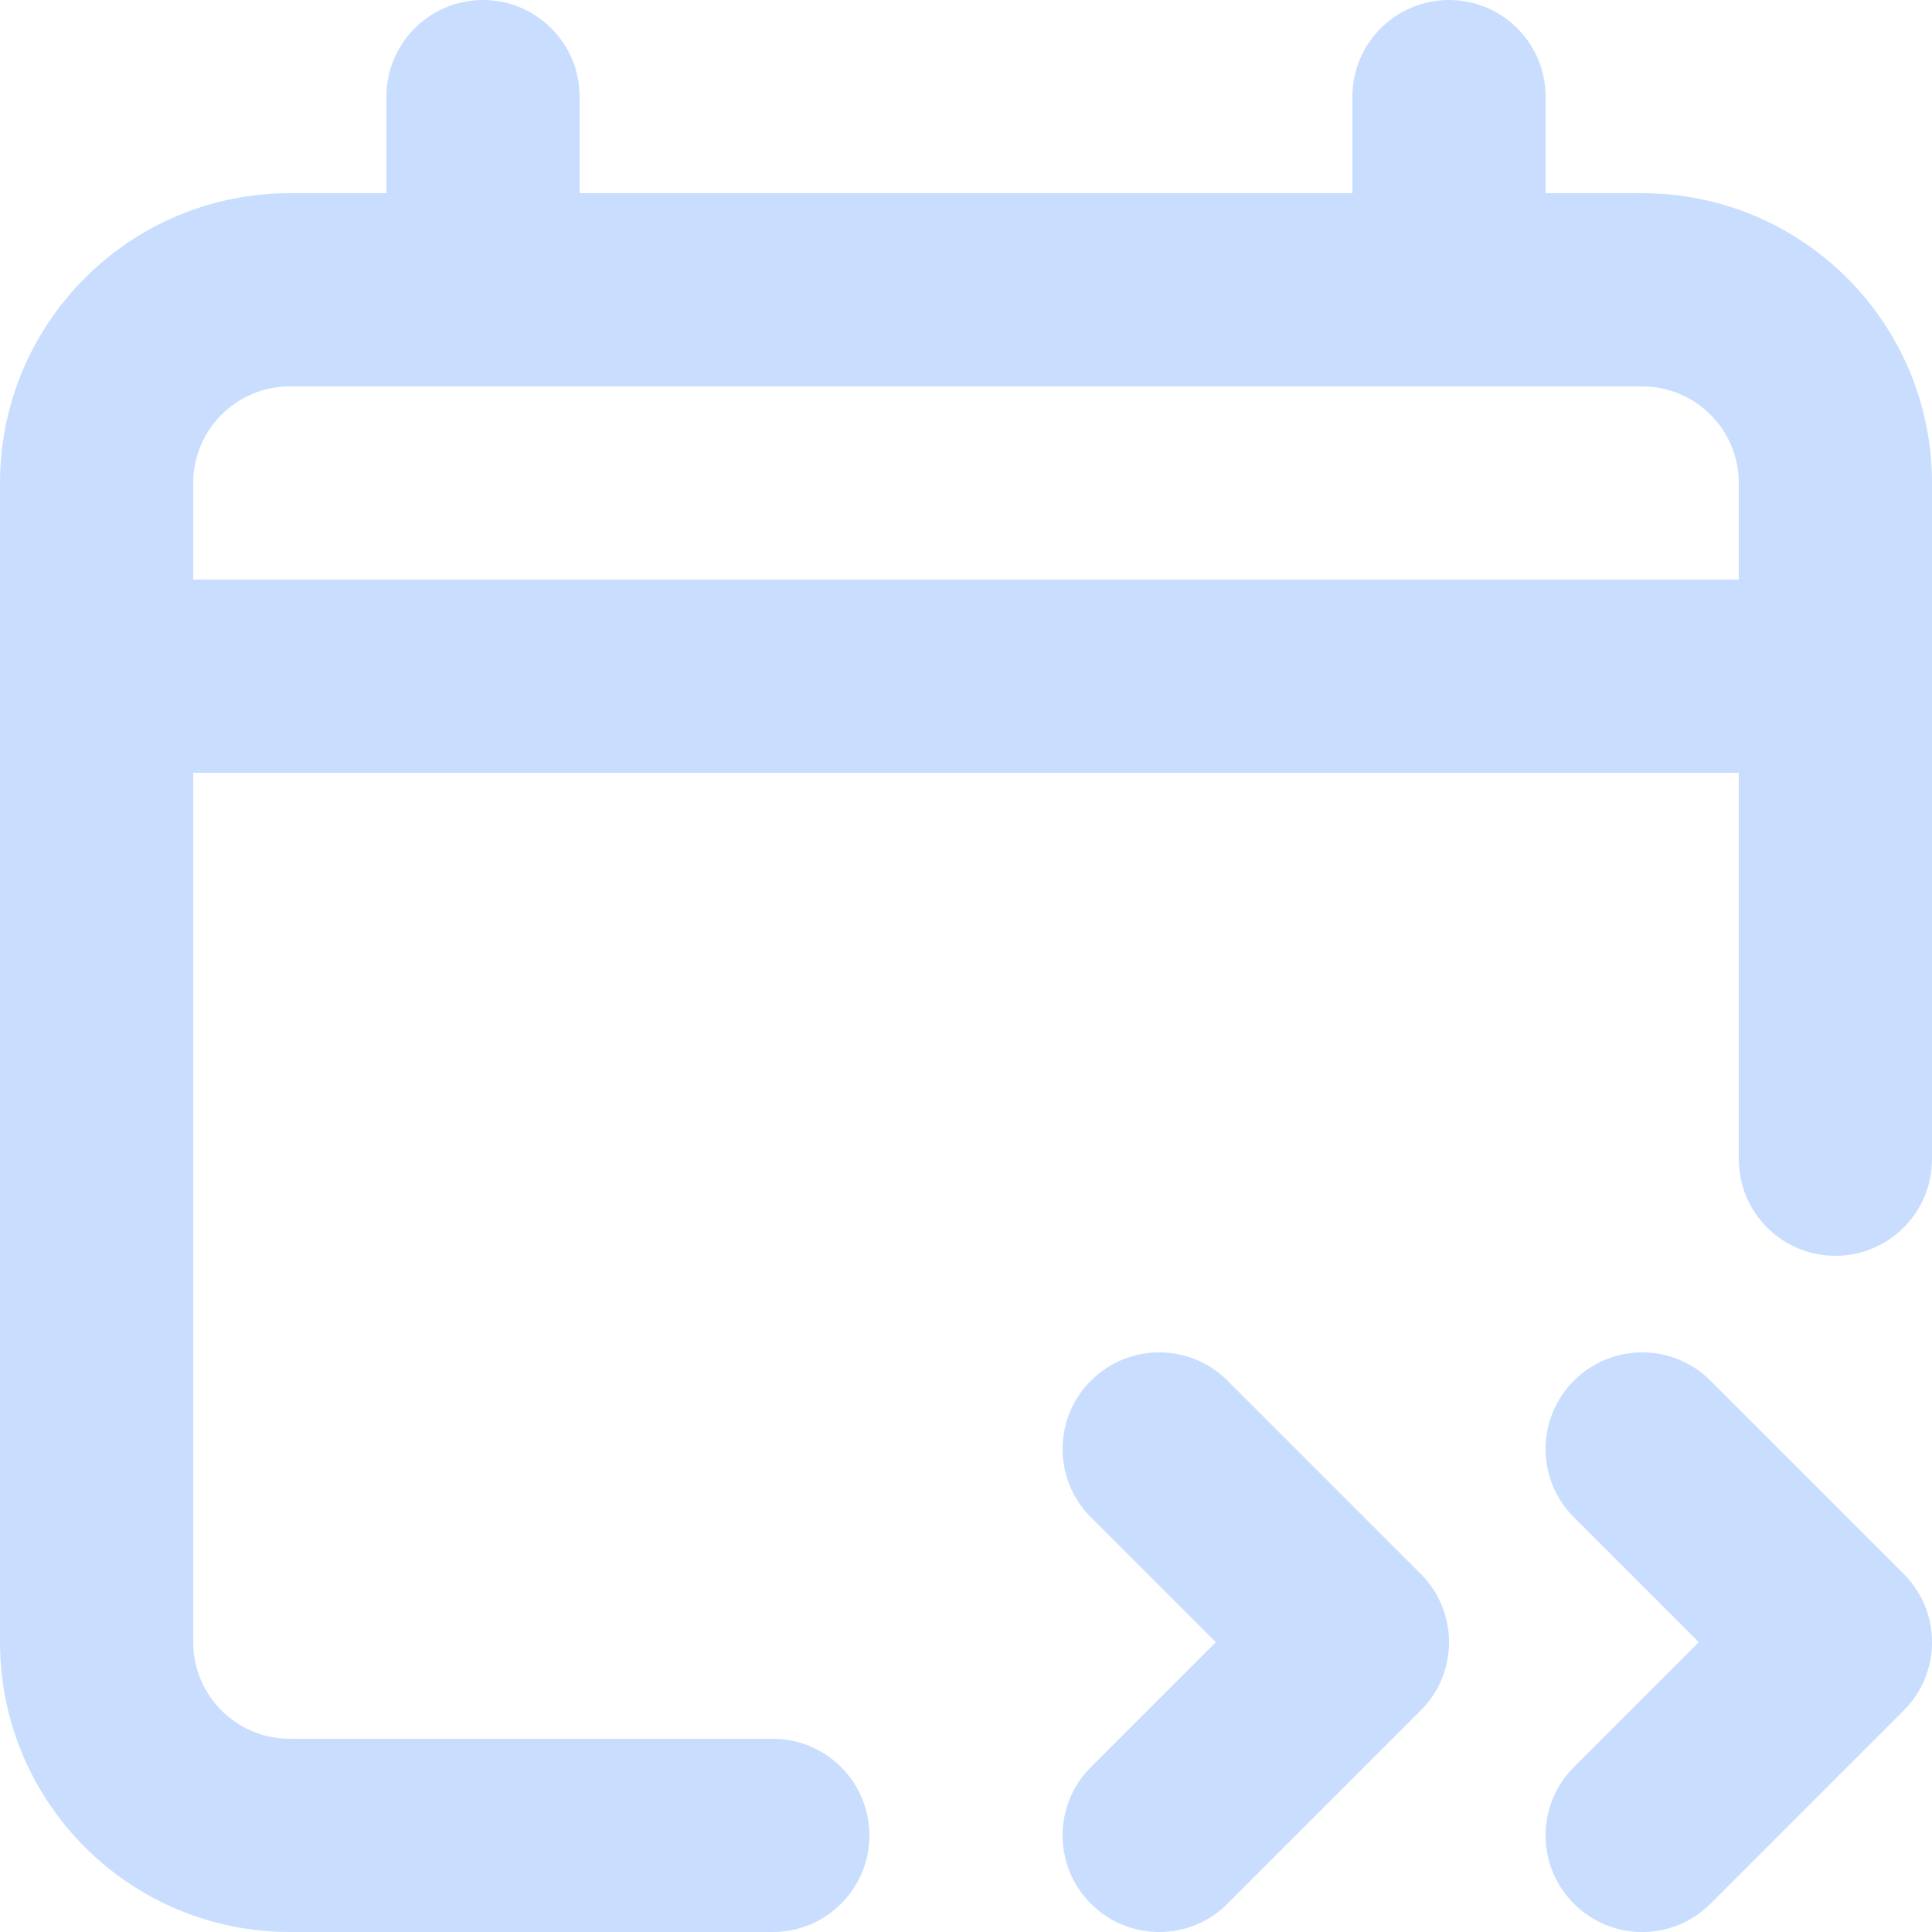
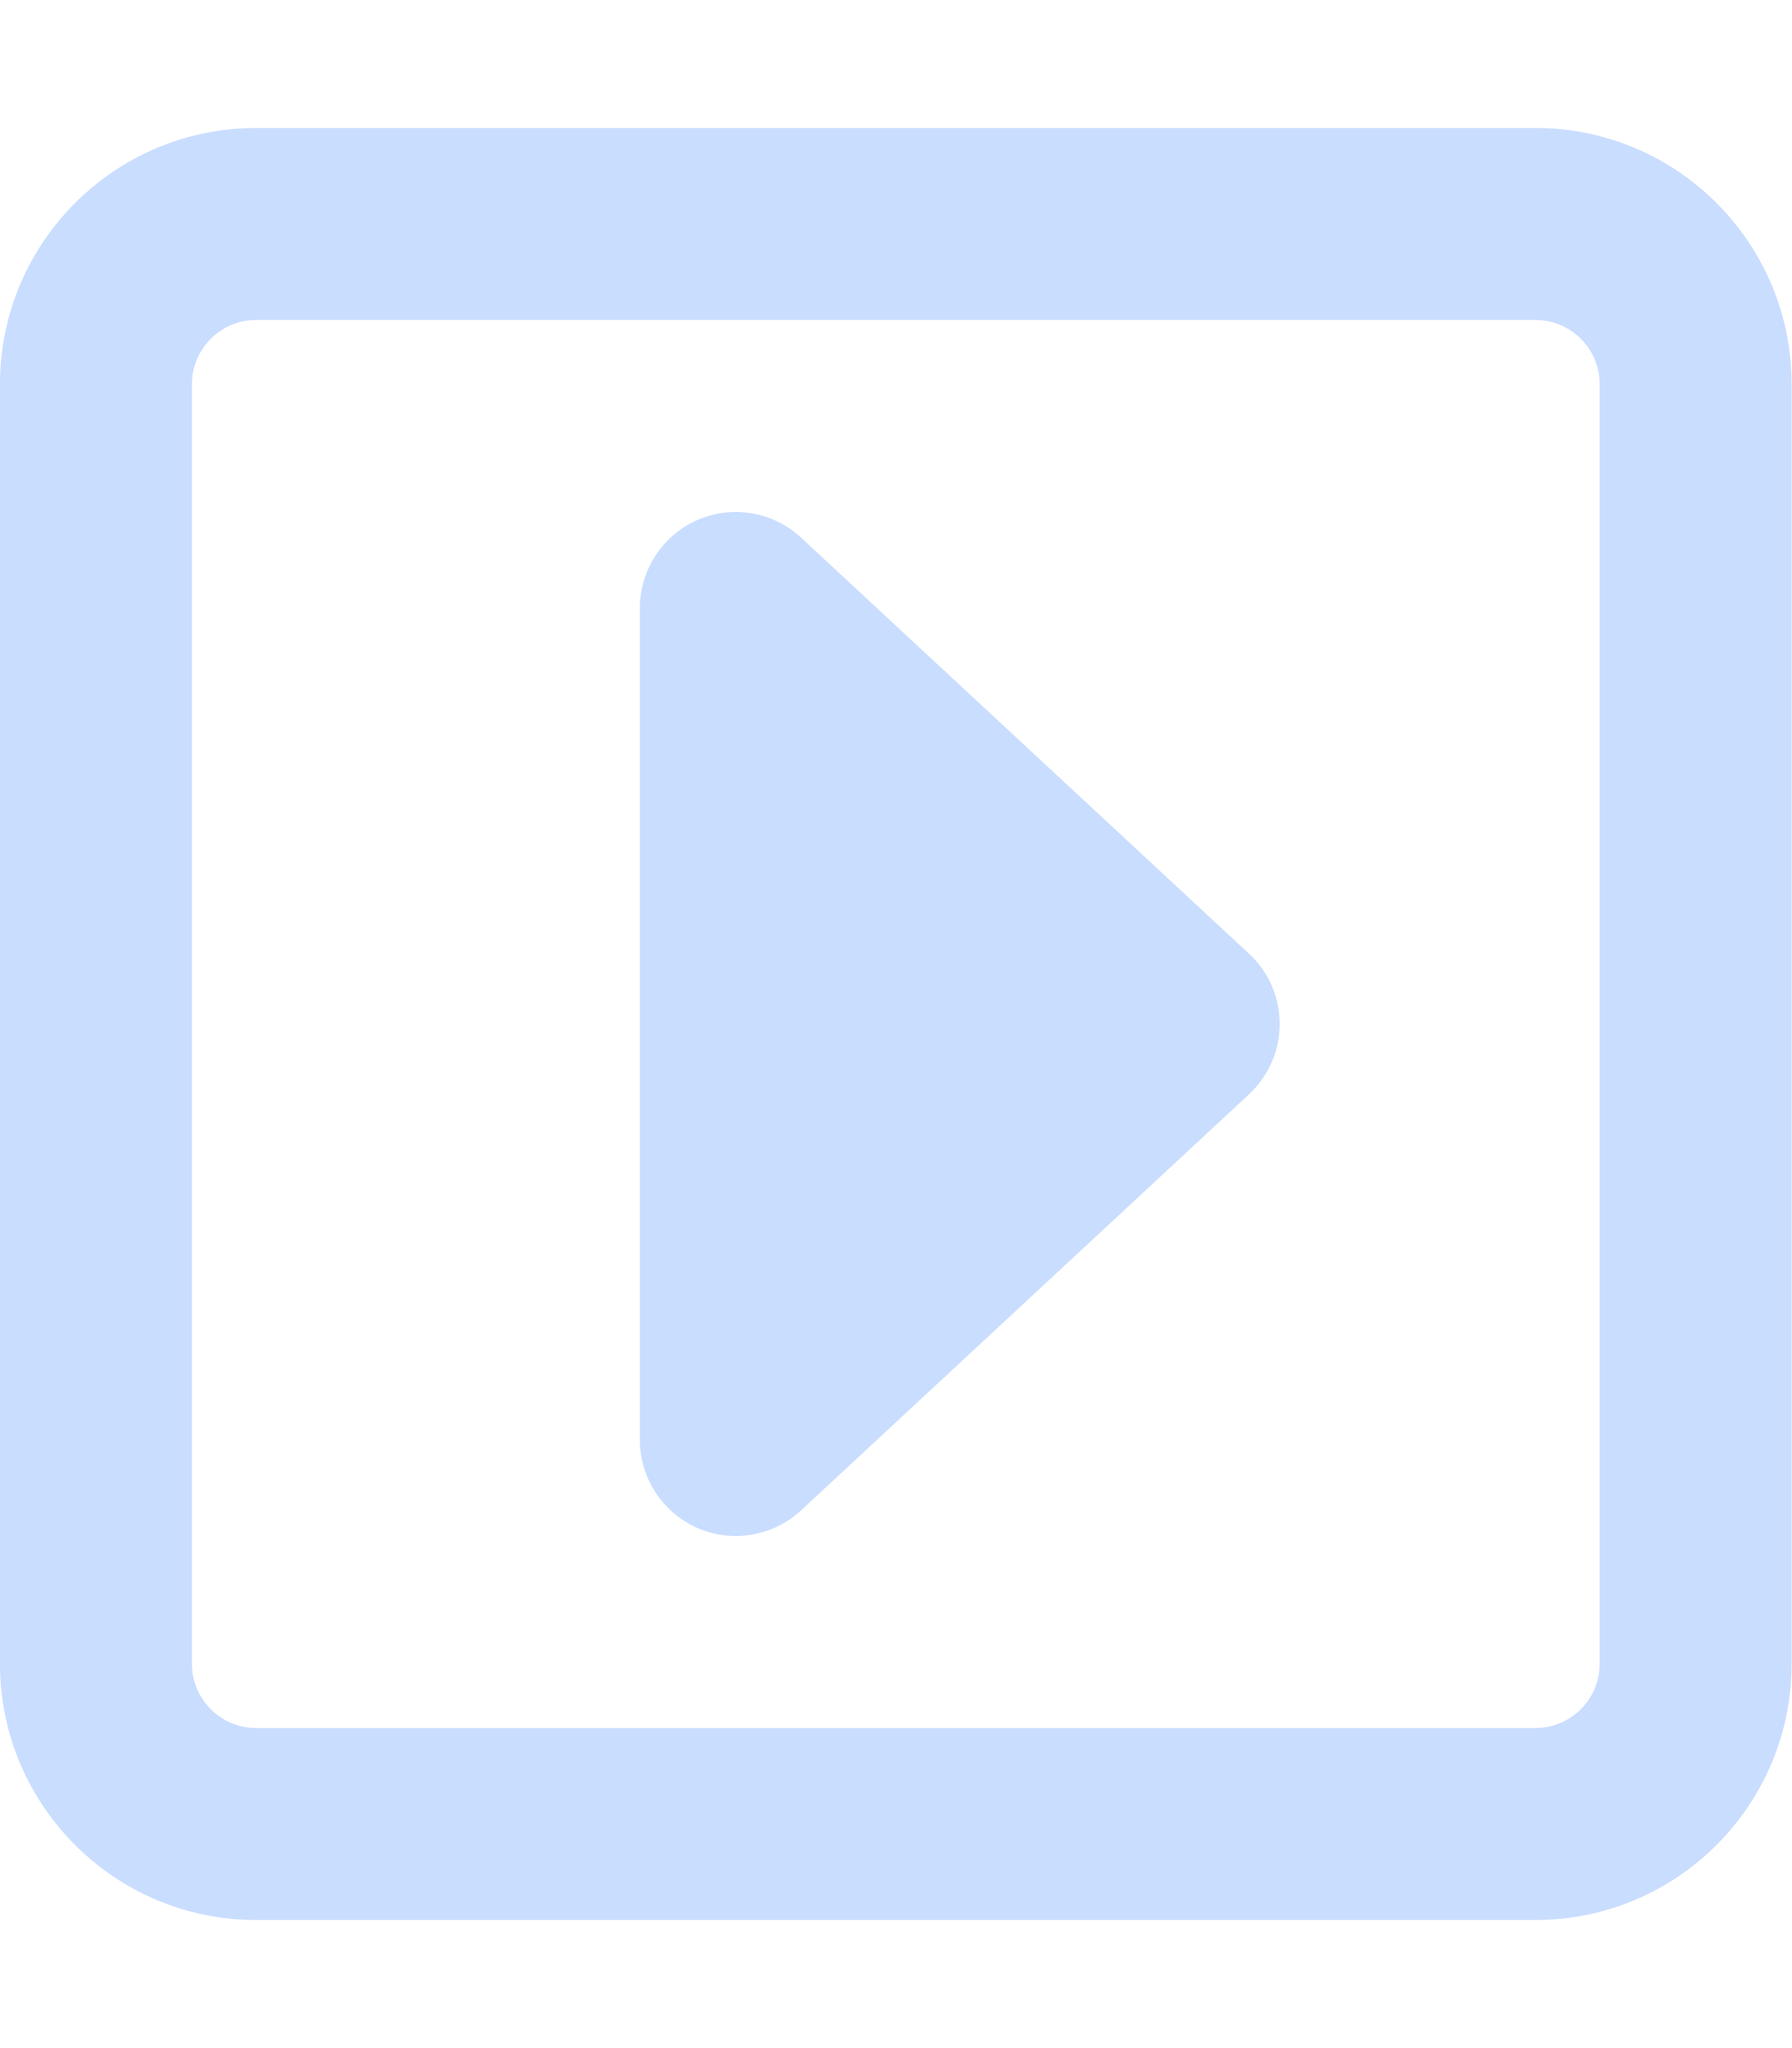
- <svg xmlns="http://www.w3.org/2000/svg" width="20" height="20" viewBox="0 0 20 20" fill="none">
-   <path fill-rule="evenodd" clip-rule="evenodd" d="M5 0C5.552 0 6 0.448 6 1V2H14V1C14 0.448 14.448 0 15 0C15.552 0 16 0.448 16 1V2H17C18.657 2 20 3.343 20 5V12C20 12.552 19.552 13 19 13C18.448 13 18 12.552 18 12V8H2V17C2 17.552 2.448 18 3 18H8C8.552 18 9 18.448 9 19C9 19.552 8.552 20 8 20H3C1.343 20 0 18.657 0 17V5C0 3.343 1.343 2 3 2H4V1C4 0.448 4.448 0 5 0ZM3 4C2.448 4 2 4.448 2 5V6H18V5C18 4.448 17.552 4 17 4H3Z" fill="#C9DDFF" />
-   <path d="M16.293 15.707C15.902 15.317 15.902 14.683 16.293 14.293C16.683 13.902 17.317 13.902 17.707 14.293L19.707 16.293C20.098 16.683 20.098 17.317 19.707 17.707L17.707 19.707C17.317 20.098 16.683 20.098 16.293 19.707C15.902 19.317 15.902 18.683 16.293 18.293L17.586 17L16.293 15.707Z" fill="#C9DDFF" />
-   <path d="M11.293 14.293C10.902 14.683 10.902 15.317 11.293 15.707L12.586 17L11.293 18.293C10.902 18.683 10.902 19.317 11.293 19.707C11.683 20.098 12.317 20.098 12.707 19.707L14.707 17.707C15.098 17.317 15.098 16.683 14.707 16.293L12.707 14.293C12.317 13.902 11.683 13.902 11.293 14.293Z" fill="#C9DDFF" />
+ <svg xmlns="http://www.w3.org/2000/svg" viewBox="0 0 448 512">
+   <path d="M400 96c0-8.8-7.2-16-16-16L64 80c-8.8 0-16 7.2-16 16l0 320c0 8.8 7.2 16 16 16l320 0c8.8 0 16-7.2 16-16l0-320zM384 32c35.3 0 64 28.7 64 64l0 320c0 35.3-28.7 64-64 64L64 480c-35.3 0-64-28.7-64-64L0 96C0 60.7 28.7 32 64 32l320 0zM320 256c0 6.7-2.8 13-7.7 17.6l-112 104c-7 6.5-17.2 8.2-25.9 4.4s-14.4-12.5-14.4-22l0-208c0-9.5 5.7-18.2 14.4-22s18.9-2.1 25.9 4.4l112 104c4.9 4.5 7.7 10.9 7.7 17.6z" fill="#C9DDFF" />
</svg>
